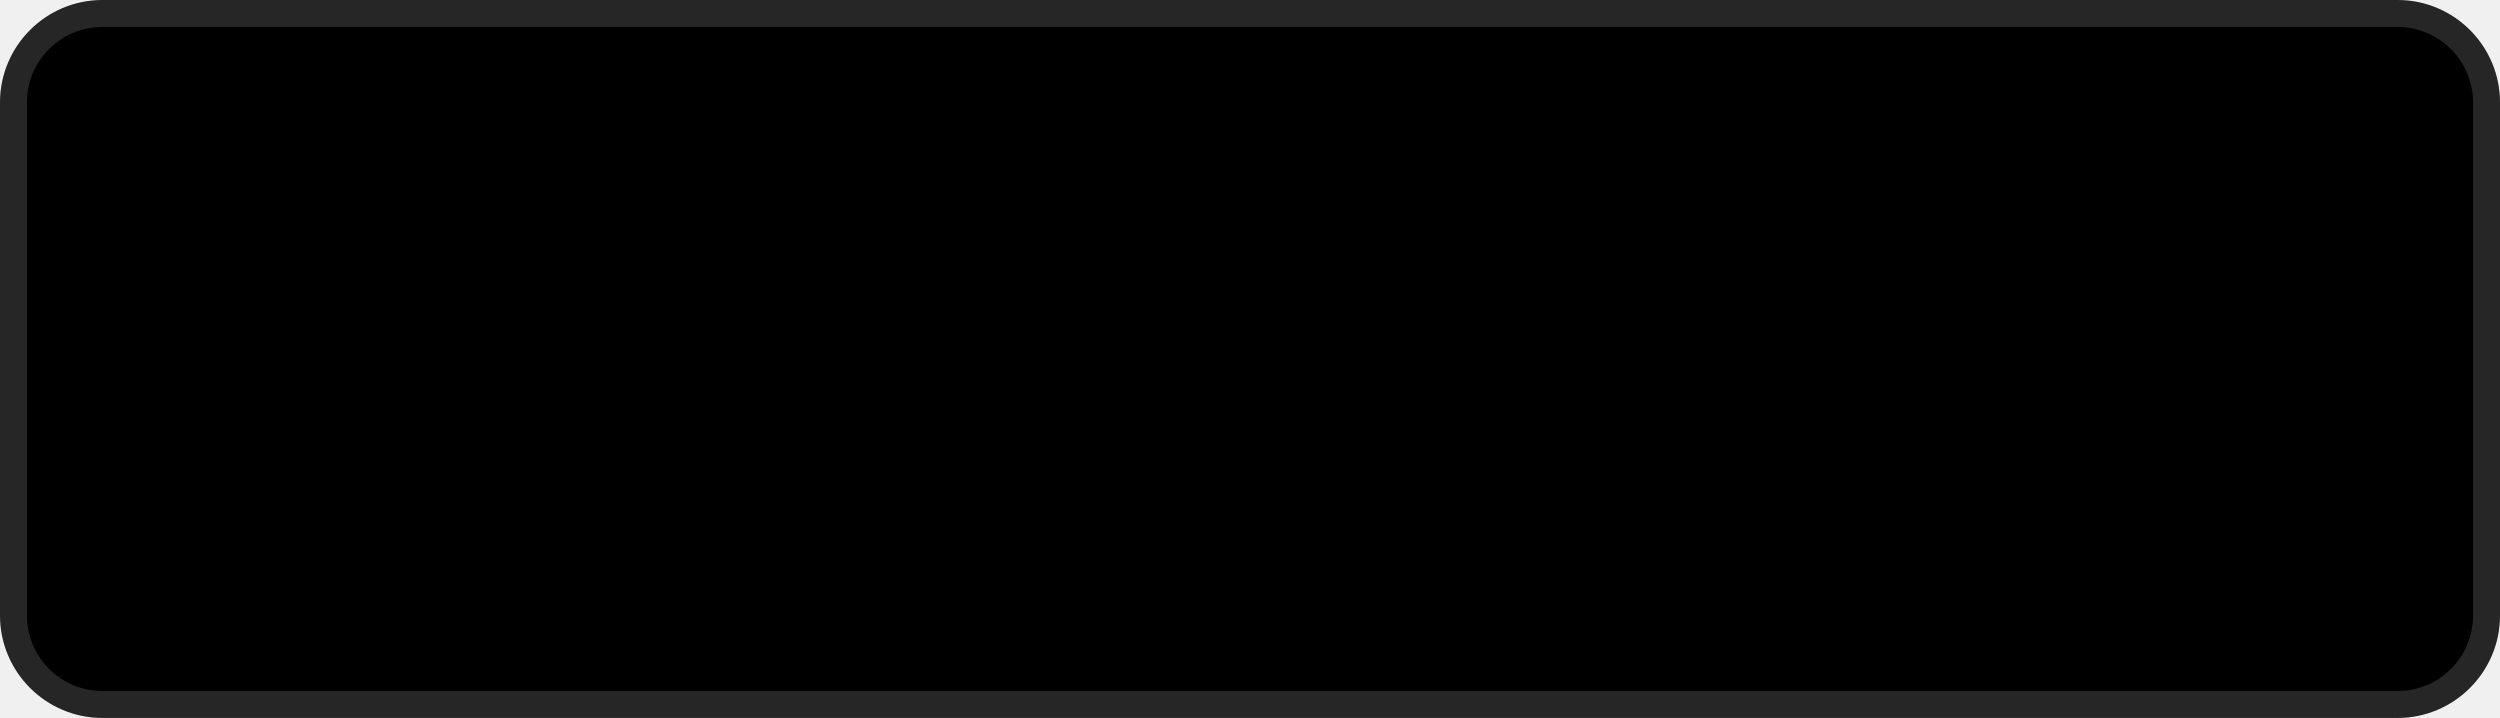
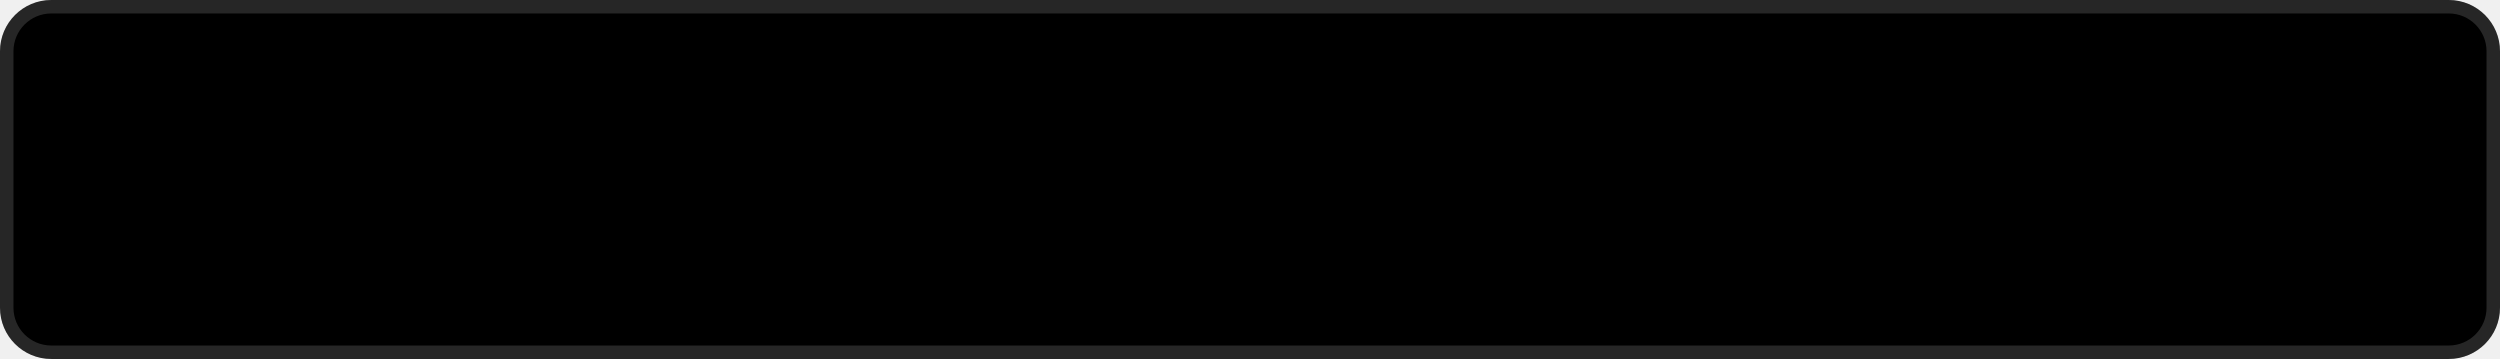
- <svg xmlns="http://www.w3.org/2000/svg" width="195" height="56" viewBox="0 0 195 56" fill="none">
-   <rect width="195" height="56" rx="8" fill="url(#paint0_linear_minimal)" />
-   <rect x="1.05" y="1.05" width="192.9" height="53.9" rx="6.95" stroke="white" stroke-opacity="0.15" stroke-width="2.1" />
+ <svg xmlns="http://www.w3.org/2000/svg" width="195" height="28" viewBox="0 0 195 28" fill="none">
+   <rect width="195" height="28" rx="4" fill="url(#paint0_linear_minimal)" />
+   <rect x="0.525" y="0.525" width="193.95" height="26.95" rx="3.475" stroke="white" stroke-opacity="0.15" stroke-width="1.05" />
${icon_group}
<g filter="url(#filter0_d_minimal)">
-     <text transform="translate(${text_left} 18)" style="white-space: pre" xml:space="preserve" font-family="Inter" letter-spacing="0em">
-       <tspan x="0" y="15.318" fill="${title_color}" font-size="16" font-weight="500">${title}</tspan>${subtitle_tspan}</text>
+     <text transform="translate(${text_left} 0)" style="white-space: pre" xml:space="preserve" font-family="Inter" letter-spacing="0em">
+       <tspan x="0" y="18.4" fill="${title_color}" font-size="12" font-weight="500">${title}</tspan>${subtitle_tspan}</text>
  </g>
  <defs>
-     <filter id="filter0_d_minimal" x="${filter_x}" y="3.9" width="${filter_width}" height="48.2" filterUnits="userSpaceOnUse" color-interpolation-filters="sRGB">
+     <filter id="filter0_d_minimal" x="${filter_x}" y="1.95" width="${filter_width}" height="24.1" filterUnits="userSpaceOnUse" color-interpolation-filters="sRGB">
      <feFlood flood-opacity="0" result="BackgroundImageFix" />
      <feColorMatrix in="SourceAlpha" type="matrix" values="0 0 0 0 0 0 0 0 0 0 0 0 0 0 0 0 0 0 127 0" result="hardAlpha" />
      <feOffset />
-       <feGaussianBlur stdDeviation="2.8" />
+       <feGaussianBlur stdDeviation="1.4" />
      <feComposite in2="hardAlpha" operator="out" />
      <feColorMatrix type="matrix" values="0 0 0 0 0 0 0 0 0 0 0 0 0 0 0 0 0 0 0.25 0" />
      <feBlend mode="normal" in2="BackgroundImageFix" result="effect1_dropShadow_minimal" />
      <feBlend mode="normal" in="SourceGraphic" in2="effect1_dropShadow_minimal" result="shape" />
    </filter>
-     <linearGradient id="paint0_linear_minimal" x1="97.5" y1="0" x2="97.5" y2="56" gradientUnits="userSpaceOnUse">
+     <linearGradient id="paint0_linear_minimal" x1="97.5" y1="0" x2="97.5" y2="28" gradientUnits="userSpaceOnUse">
      <stop stop-color="${start_color}" />
      <stop offset="1" stop-color="${end_color}" />
    </linearGradient>
  </defs>
</svg>
